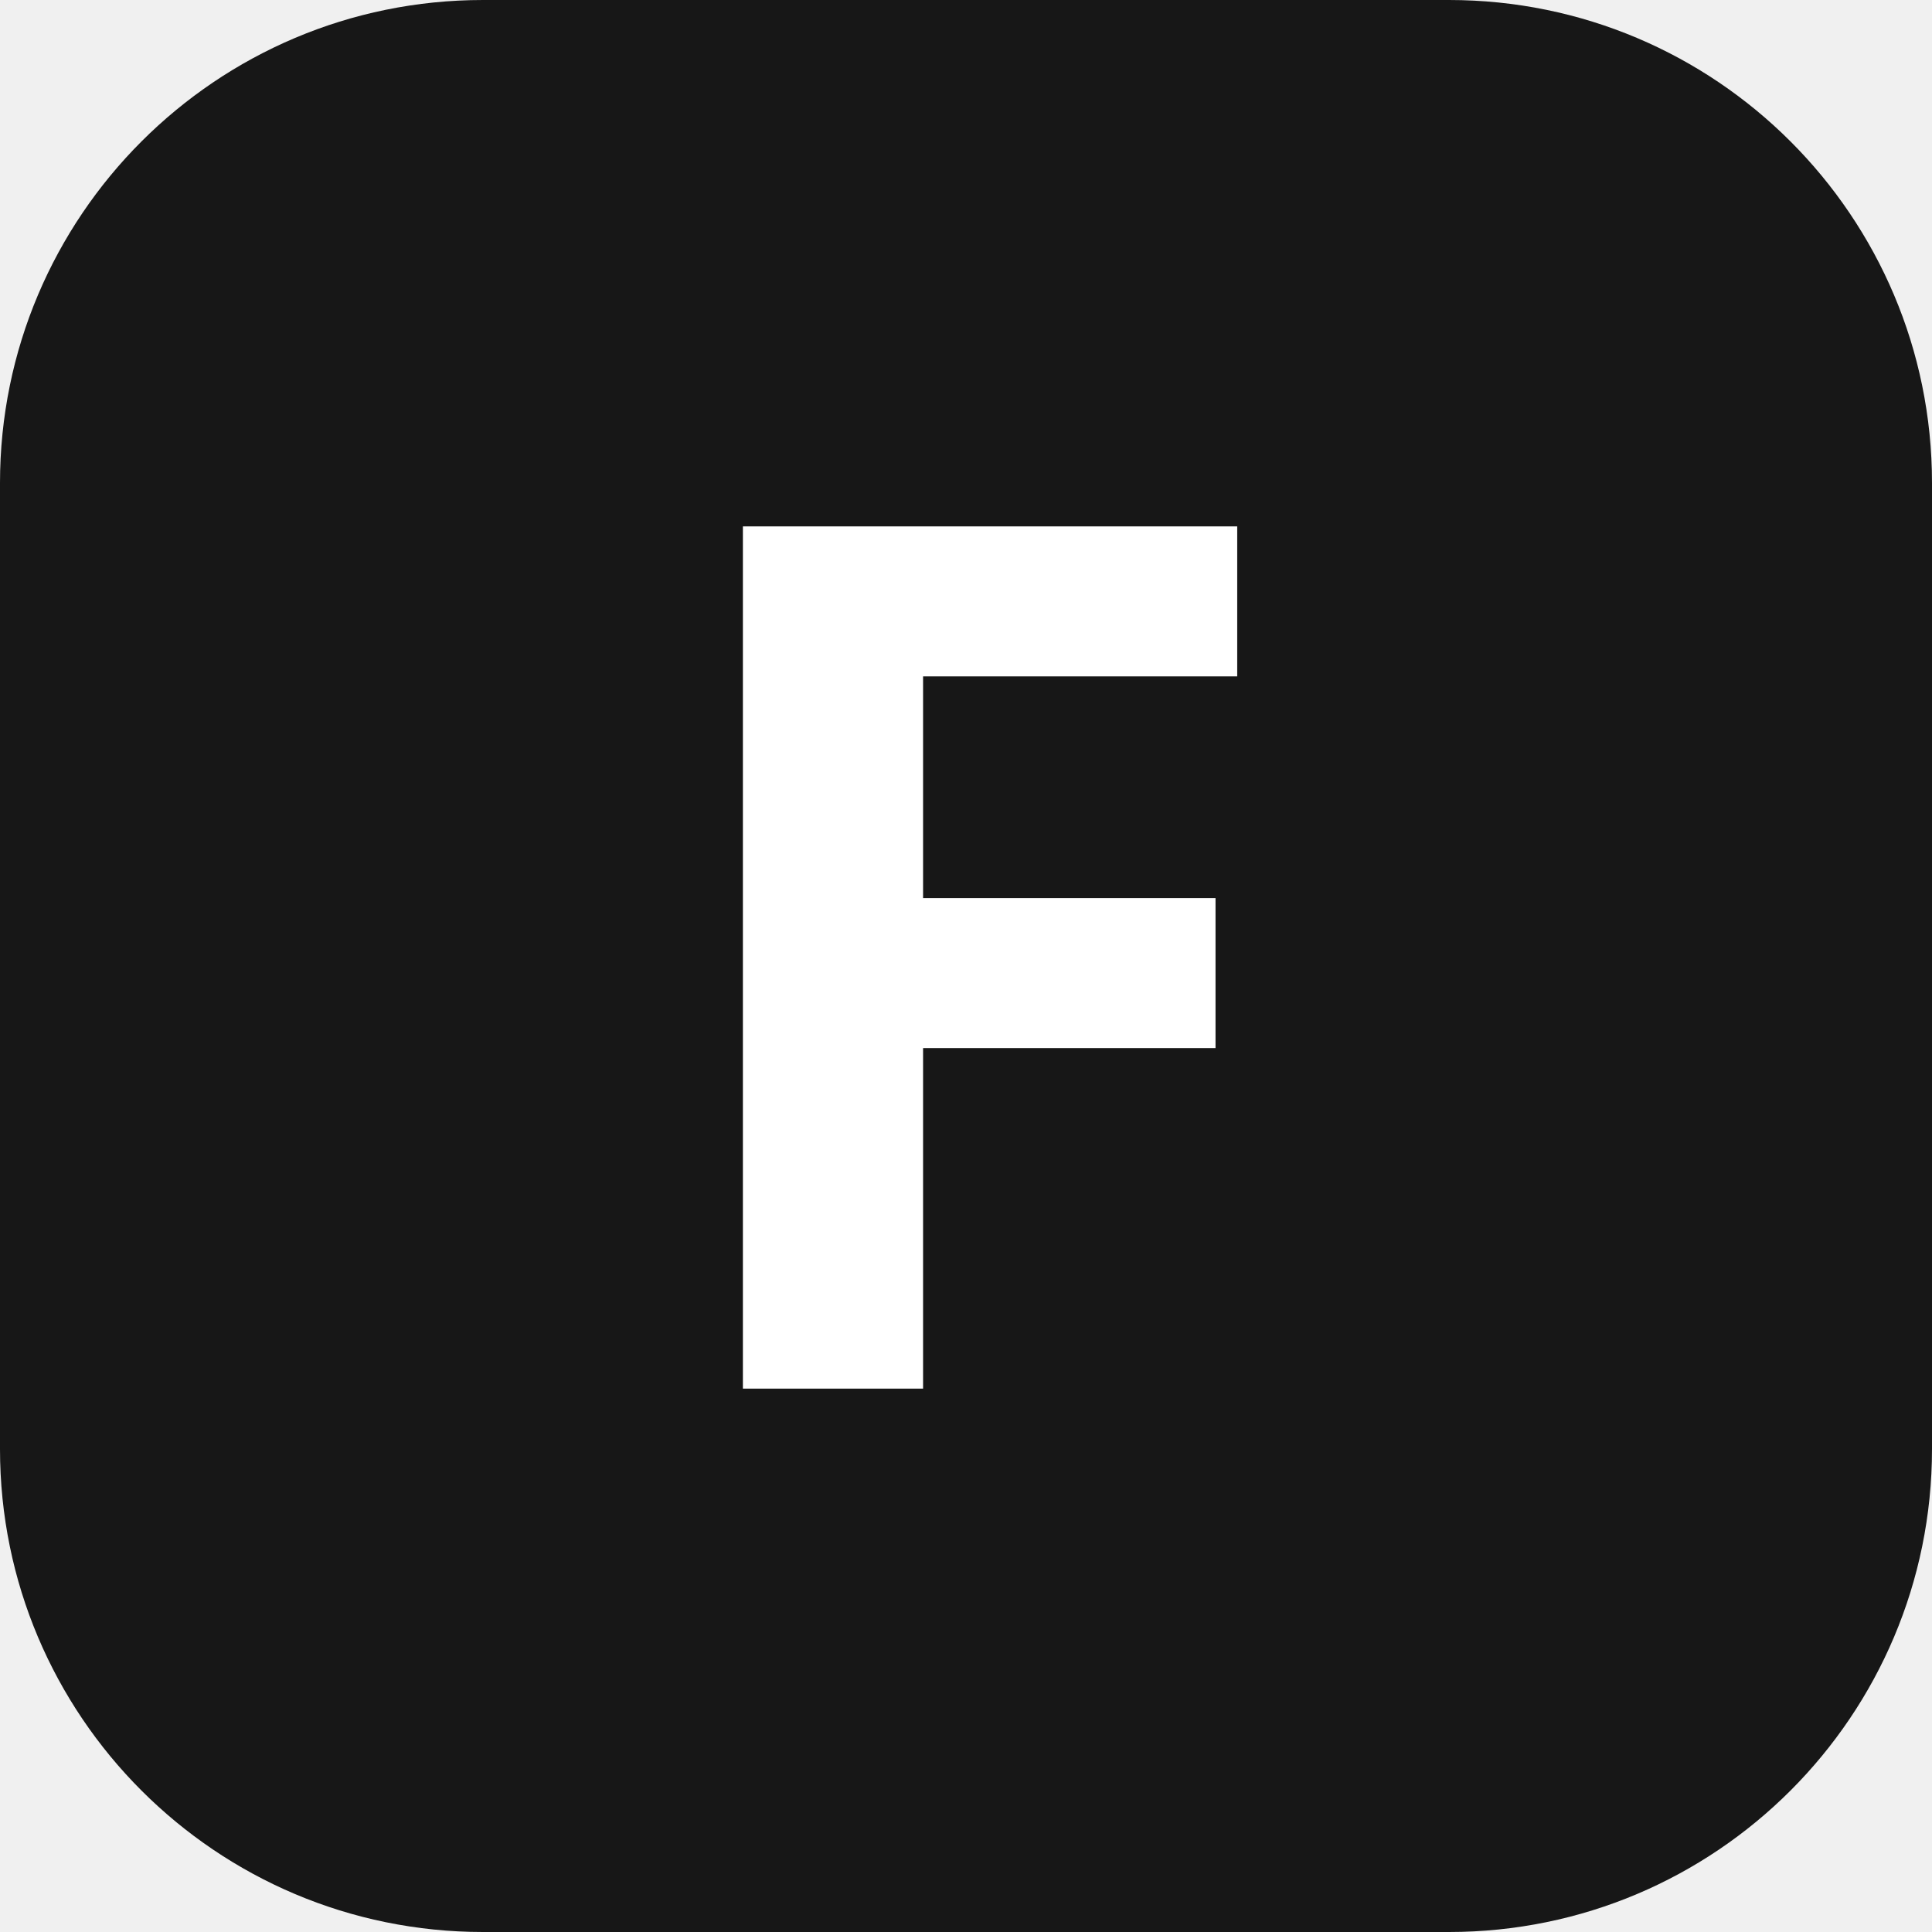
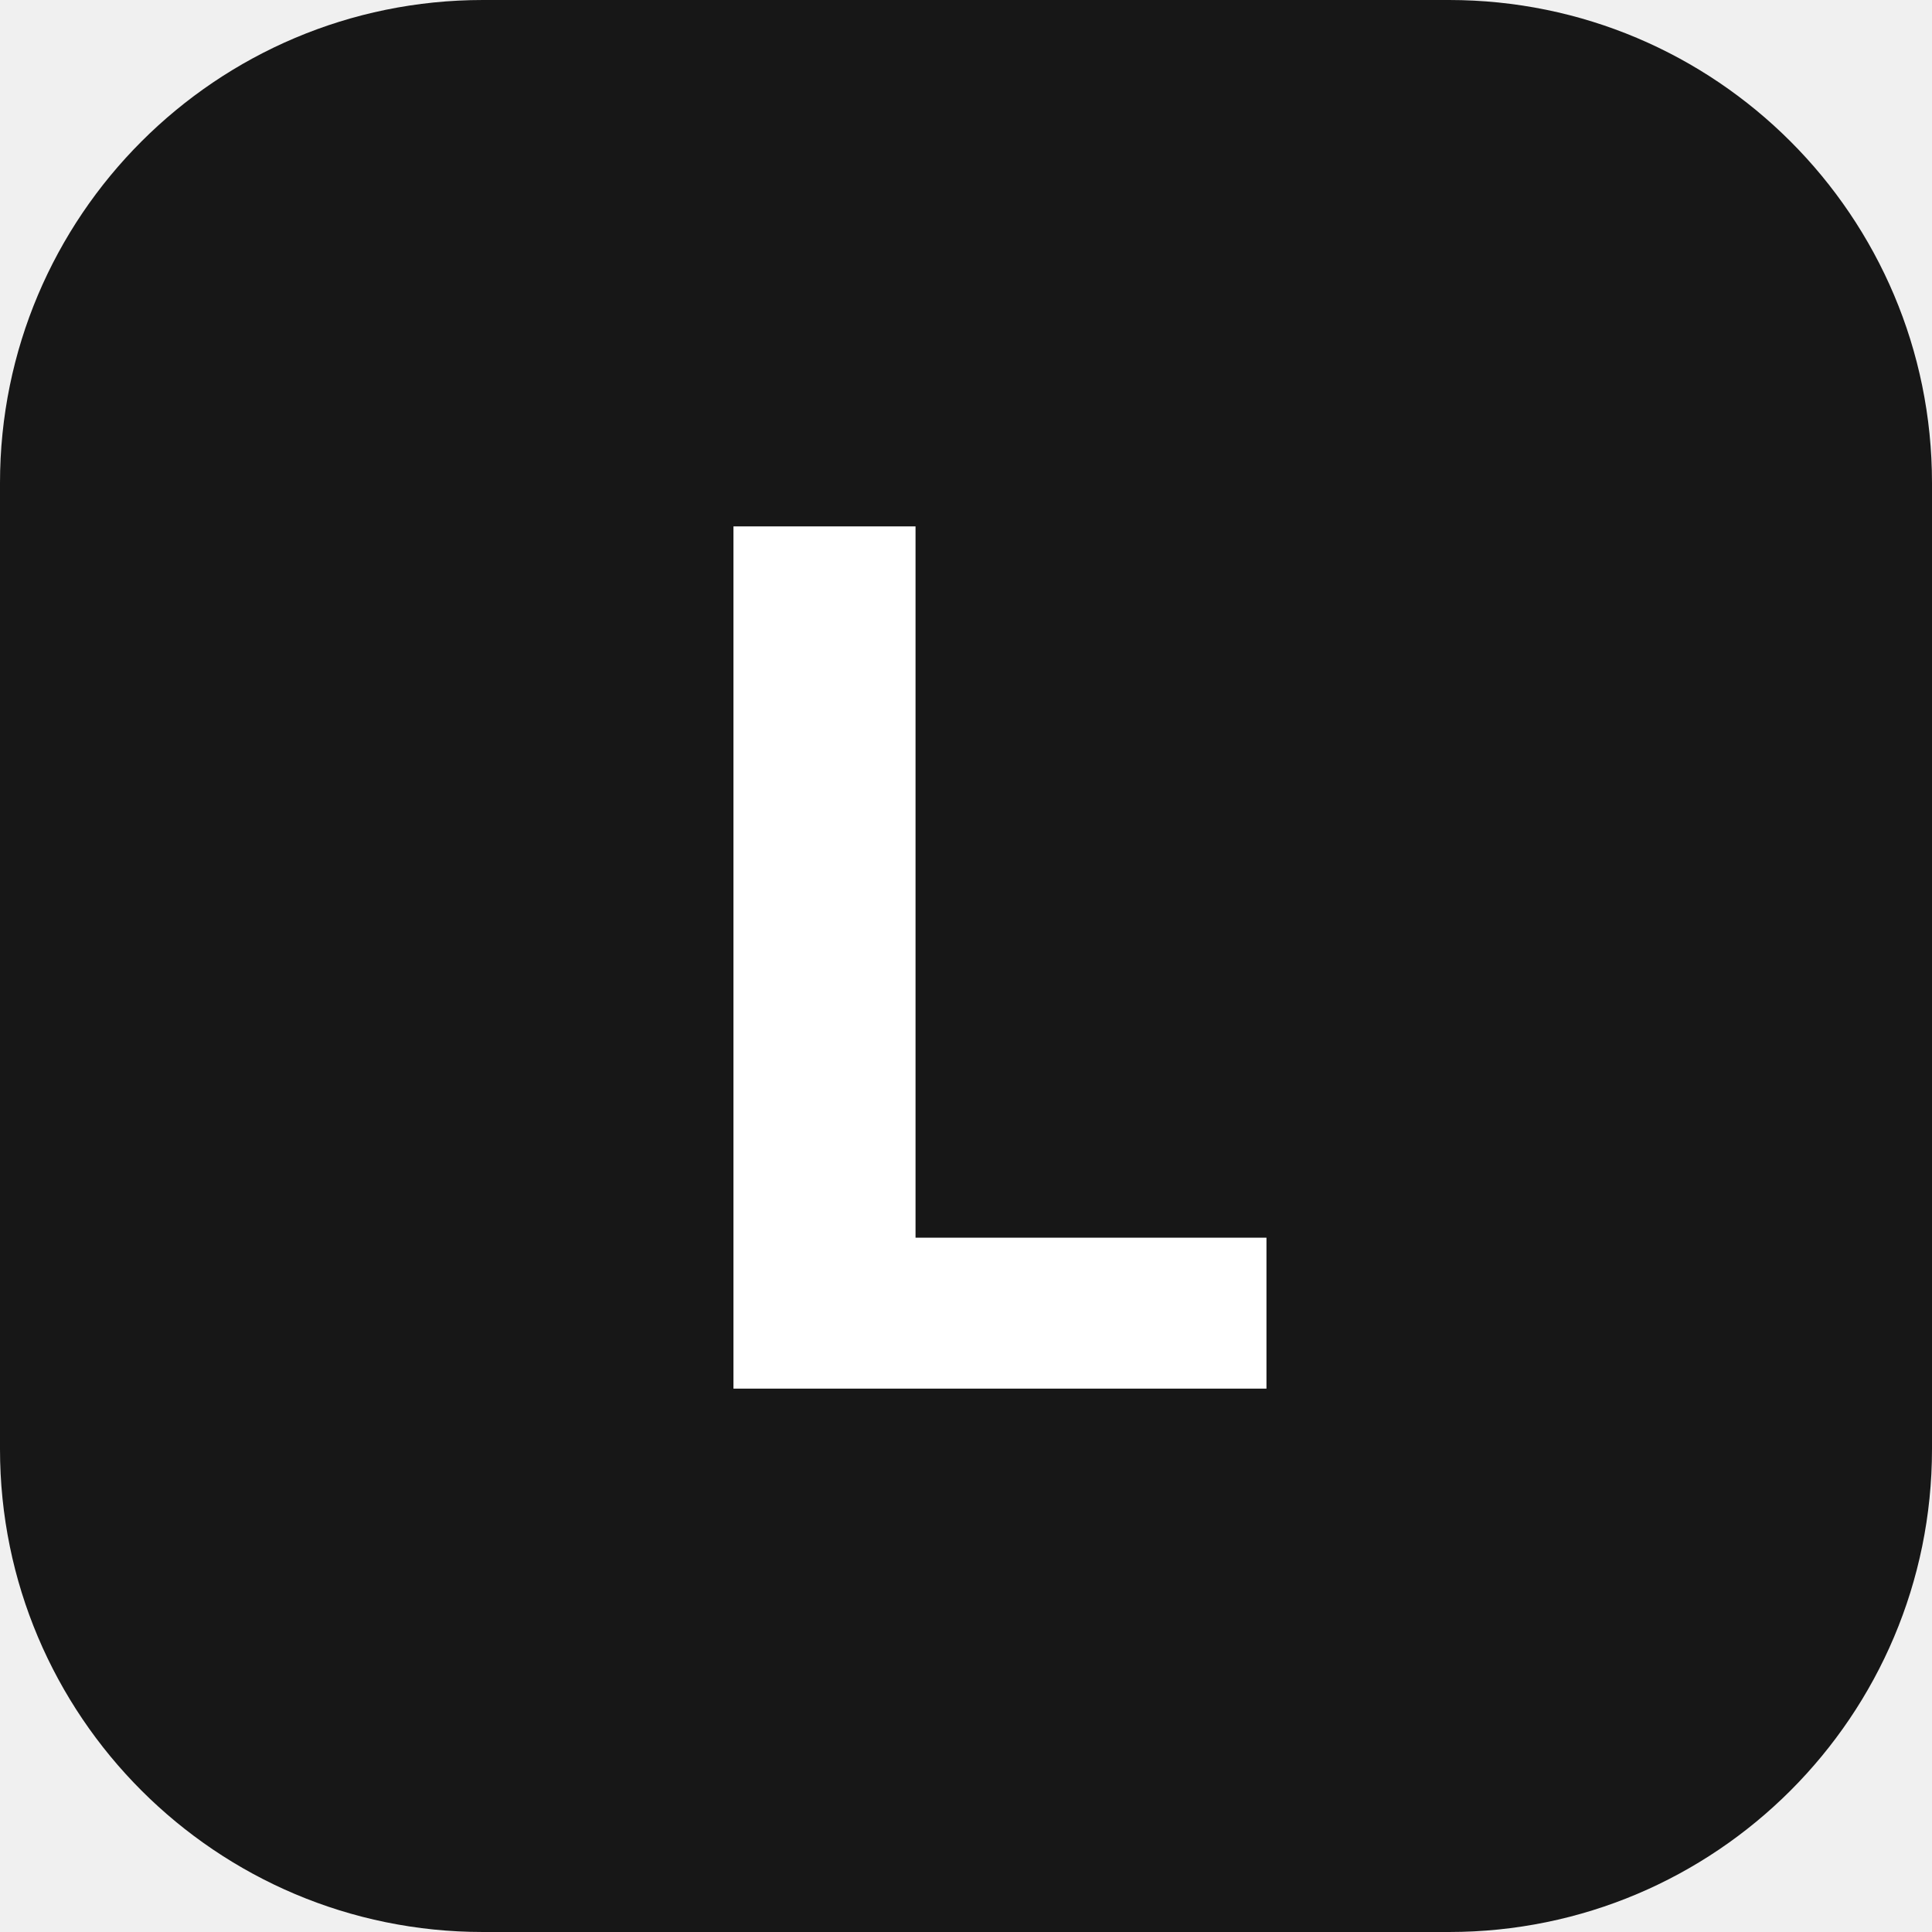
<svg xmlns="http://www.w3.org/2000/svg" viewBox="0 0 32 32">
  <rect width="32" height="32" rx="8" fill="#171717" />
-   <text x="16" y="23" font-family="system-ui, sans-serif" font-size="20" font-weight="700" fill="white" text-anchor="middle">F</text>
+   <text x="16" y="23" font-family="system-ui, sans-serif" font-size="20" font-weight="700" fill="white" text-anchor="middle">L</text>
</svg>
